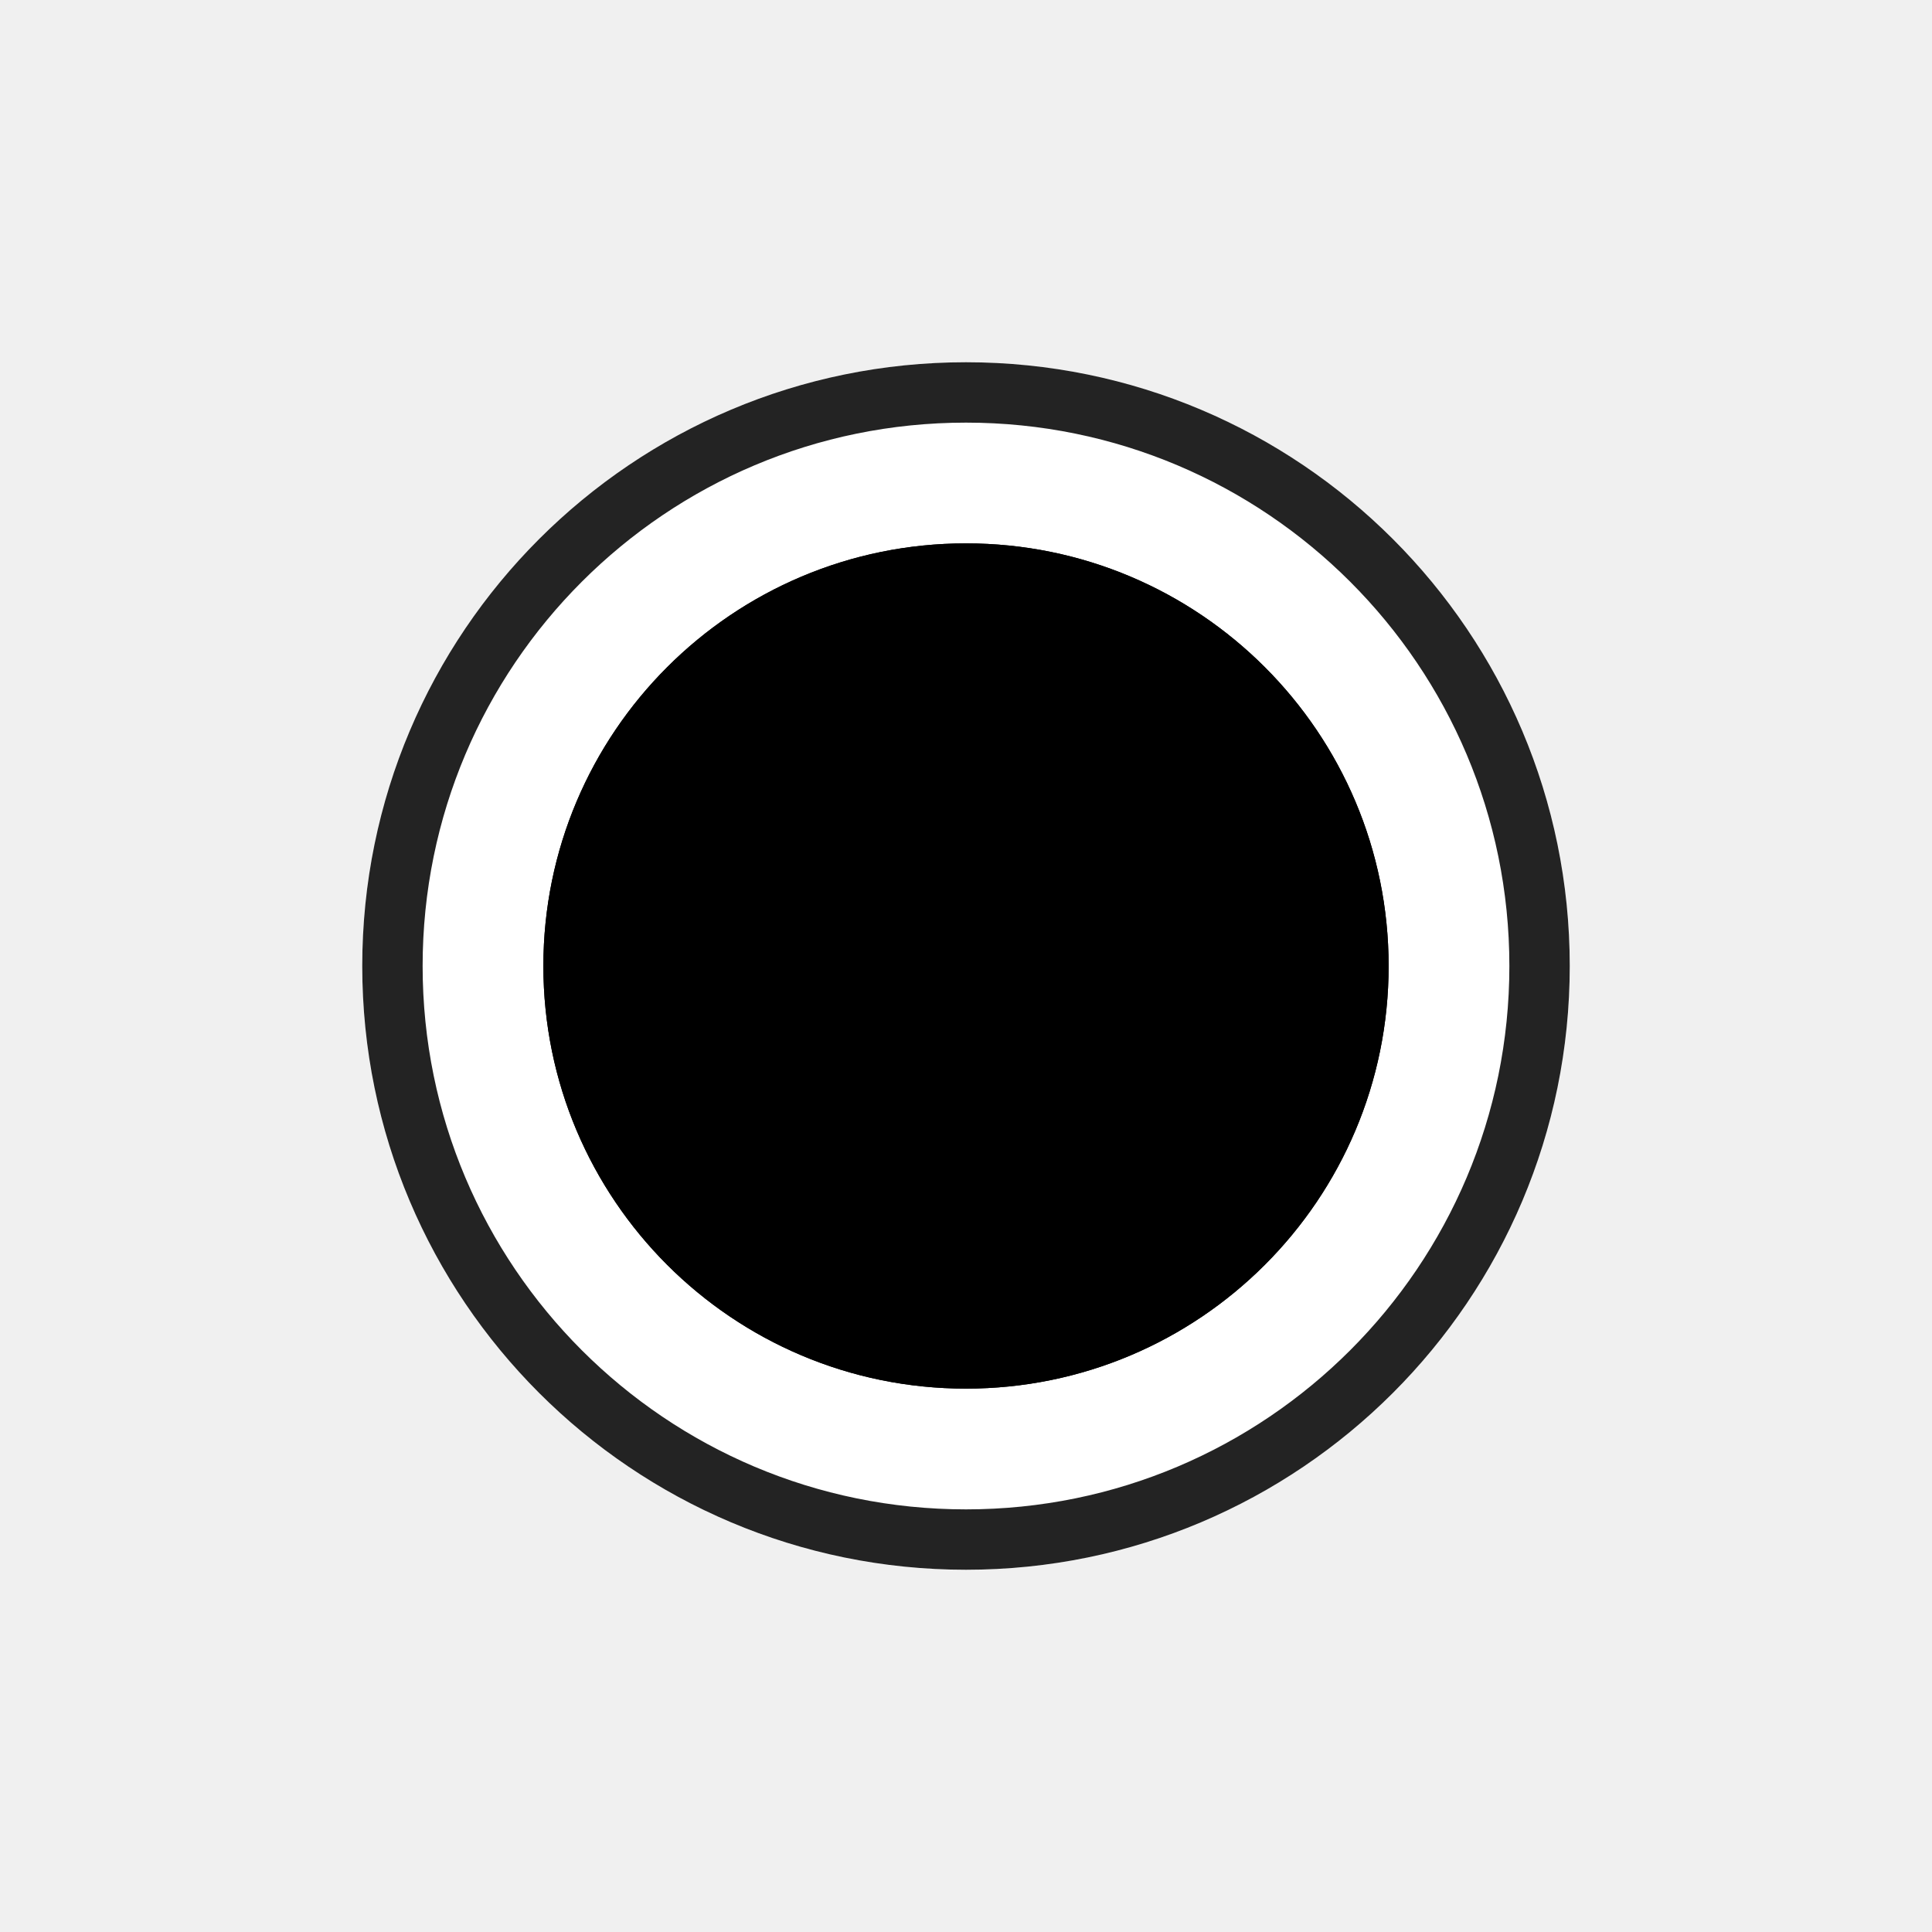
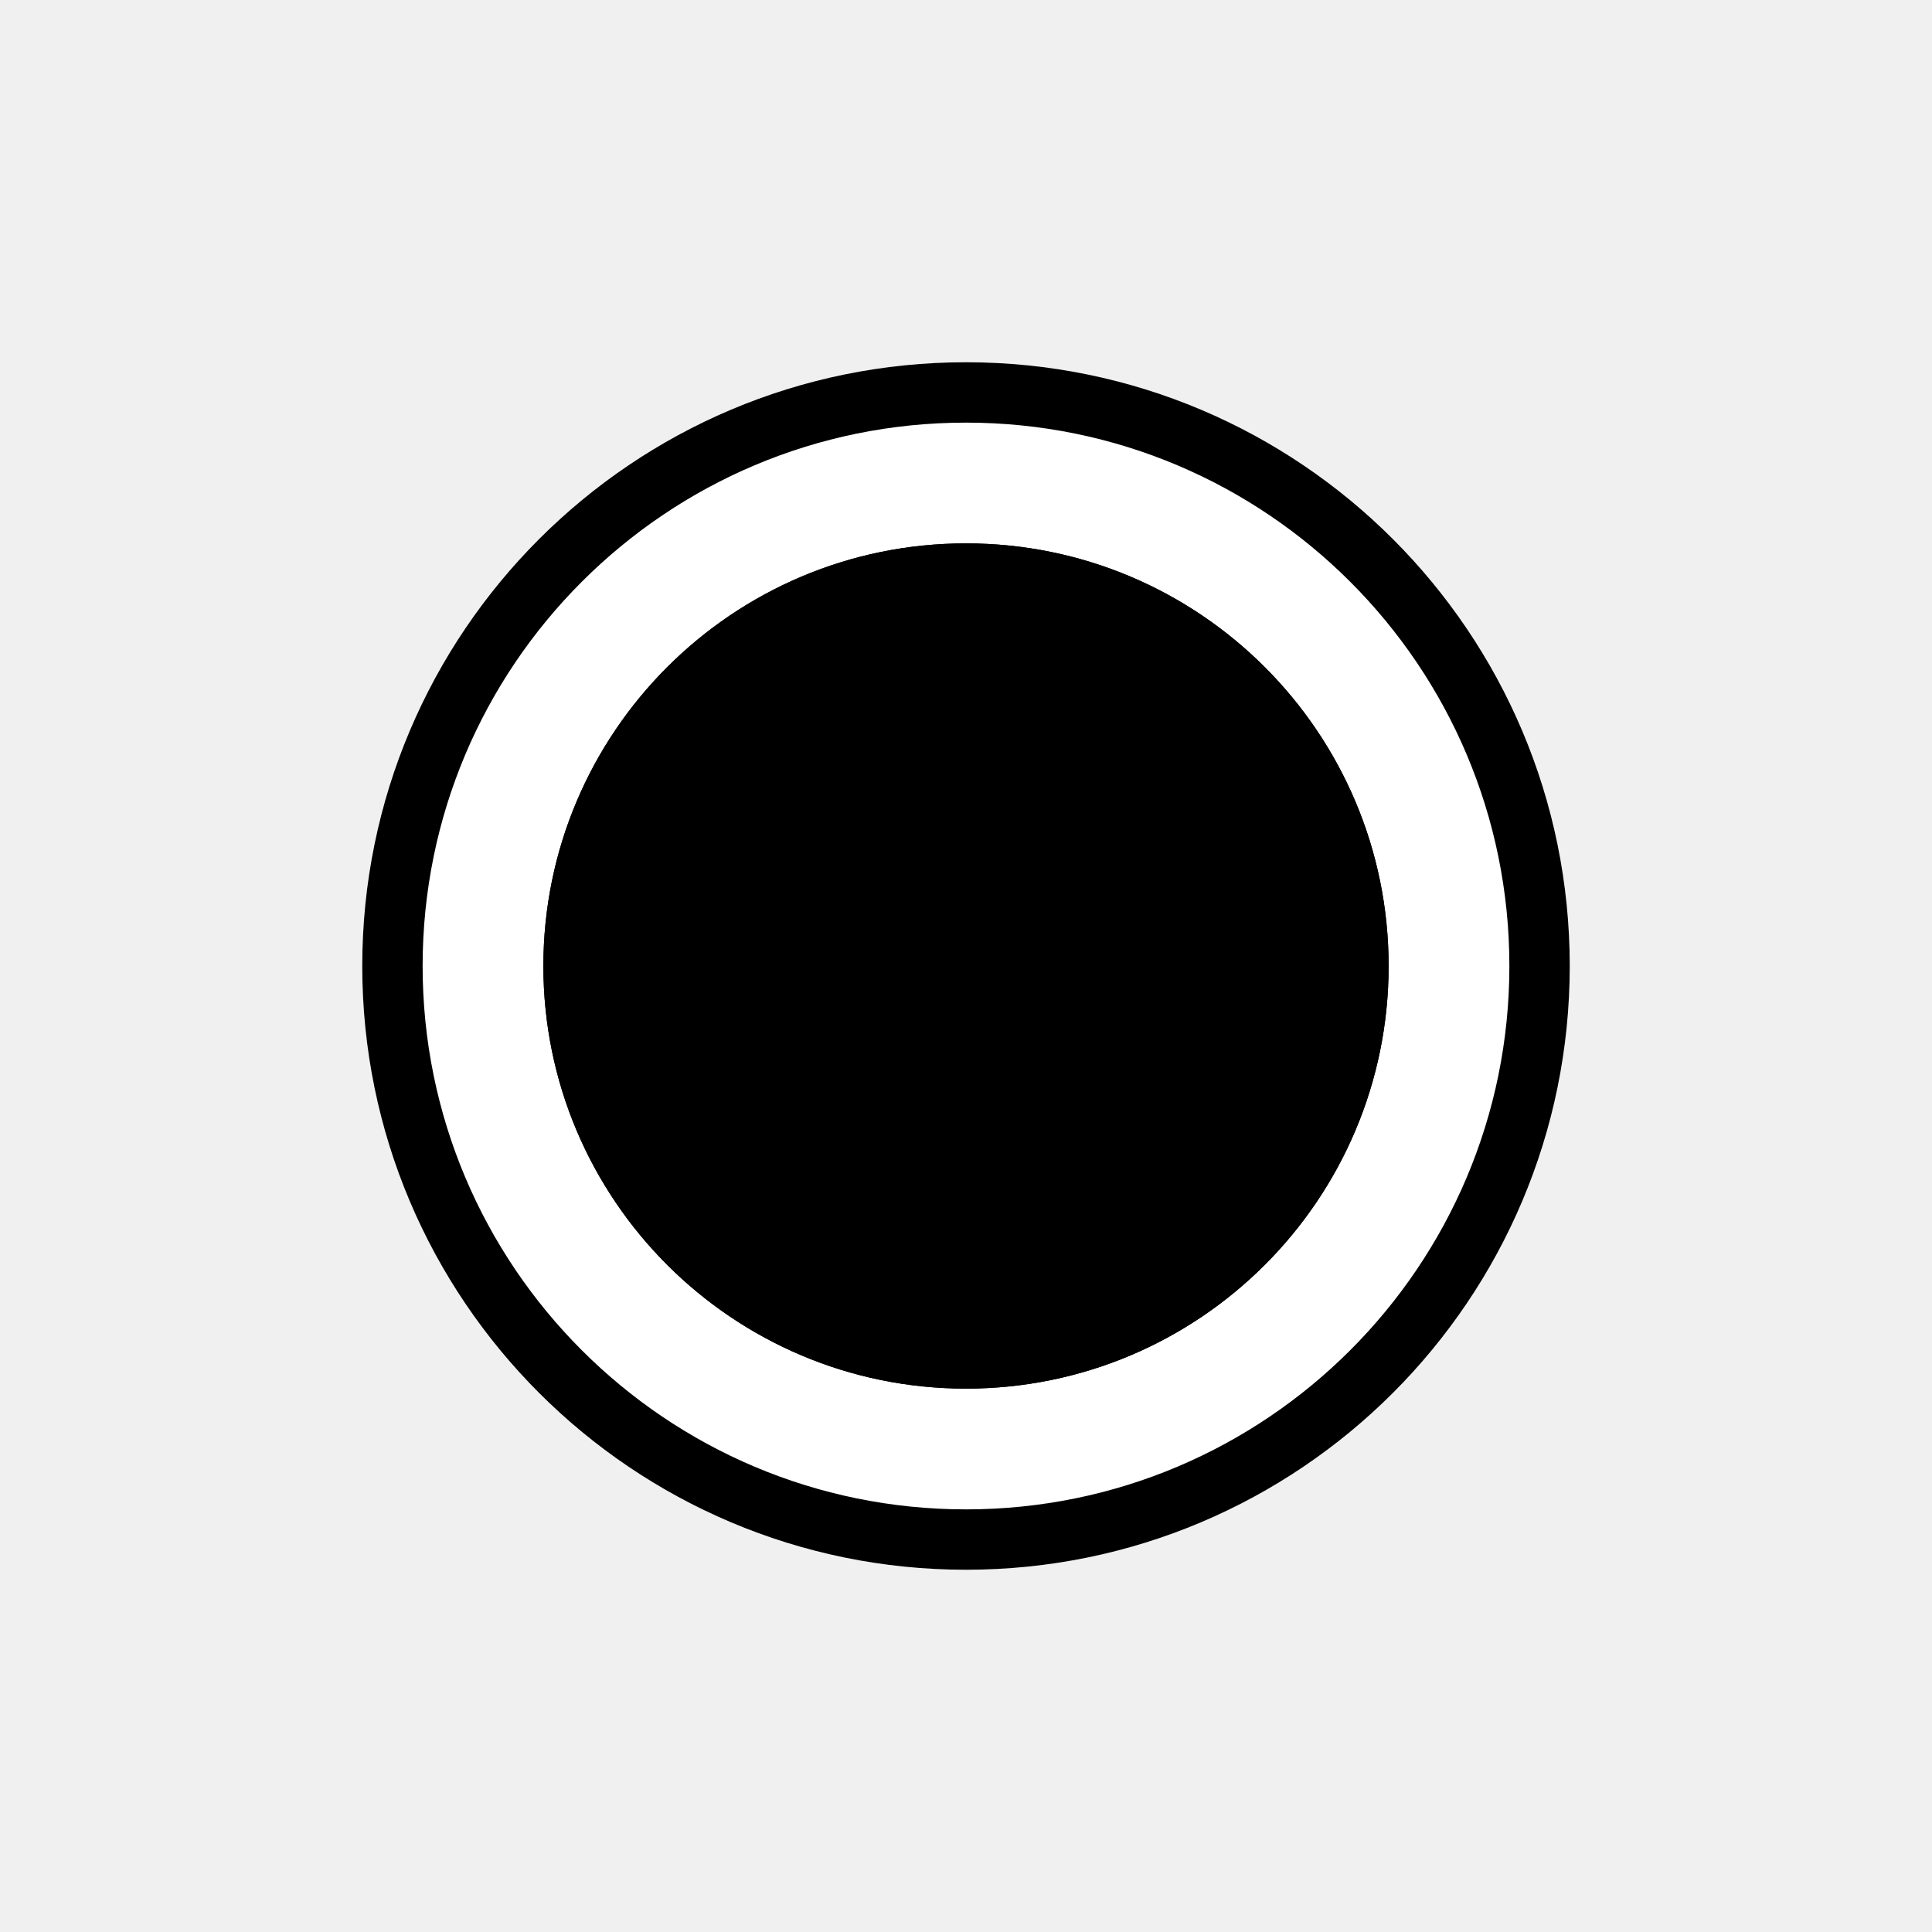
- <svg xmlns="http://www.w3.org/2000/svg" id="Component_289_1" data-name="Component 289 – 1" viewBox="0 0 32 32">
-   <rect id="Rectangle_8318" data-name="Rectangle 8318" width="32" height="32" fill="none" />
-   <g id="Group_16465" data-name="Group 16465" transform="translate(-702 -386)">
-     <g id="Test_Results-Result_Element" data-name="Test Results-Result Element" transform="translate(708 392)">
-       <g id="Ellipse_302" data-name="Ellipse 302" fill="#fff" stroke="#232323" stroke-width="1">
-         <circle cx="10" cy="10" r="10" stroke="none" />
-         <circle cx="10" cy="10" r="9.5" fill="none" />
+ <svg xmlns="http://www.w3.org/2000/svg" version="1.1" id="Component_289_1" x="0px" y="0px" viewBox="0 0 32 32" style="enable-background:new 0 0 32 32;" xml:space="preserve">
+   <style type="text/css">
+ 	.st0{fill:none;}
+ 	.st1{fill:#FFFFFF;}
+ 	.st2{fill:none;stroke:#000000;}
+ 	.st3{fill:currentColor;}
+ 	.st4{fill:none;stroke:currentColor;}
+ </style>
+   <rect id="Rectangle_8318" y="0" class="st0" width="32" height="32" />
+   <g id="Group_16465" transform="translate(-702 -386)">
+     <g id="Test_Results-Result_Element" transform="translate(708 392)">
+       <g id="Ellipse_302">
+         <circle class="st1" cx="10" cy="10" r="10" />
+         <circle class="st2" cx="10" cy="10" r="9.5" />
      </g>
-       <g id="Ellipse_335" data-name="Ellipse 335" transform="translate(3 3)" fill="currentColor" stroke="currentColor" stroke-width="1">
-         <circle cx="7" cy="7" r="7" stroke="none" />
-         <circle cx="7" cy="7" r="6.5" fill="none" />
+       <g id="Ellipse_335" transform="translate(3 3)">
+         <circle class="st3" cx="7" cy="7" r="7" />
+         <circle class="st4" cx="7" cy="7" r="6.5" />
      </g>
    </g>
  </g>
</svg>
